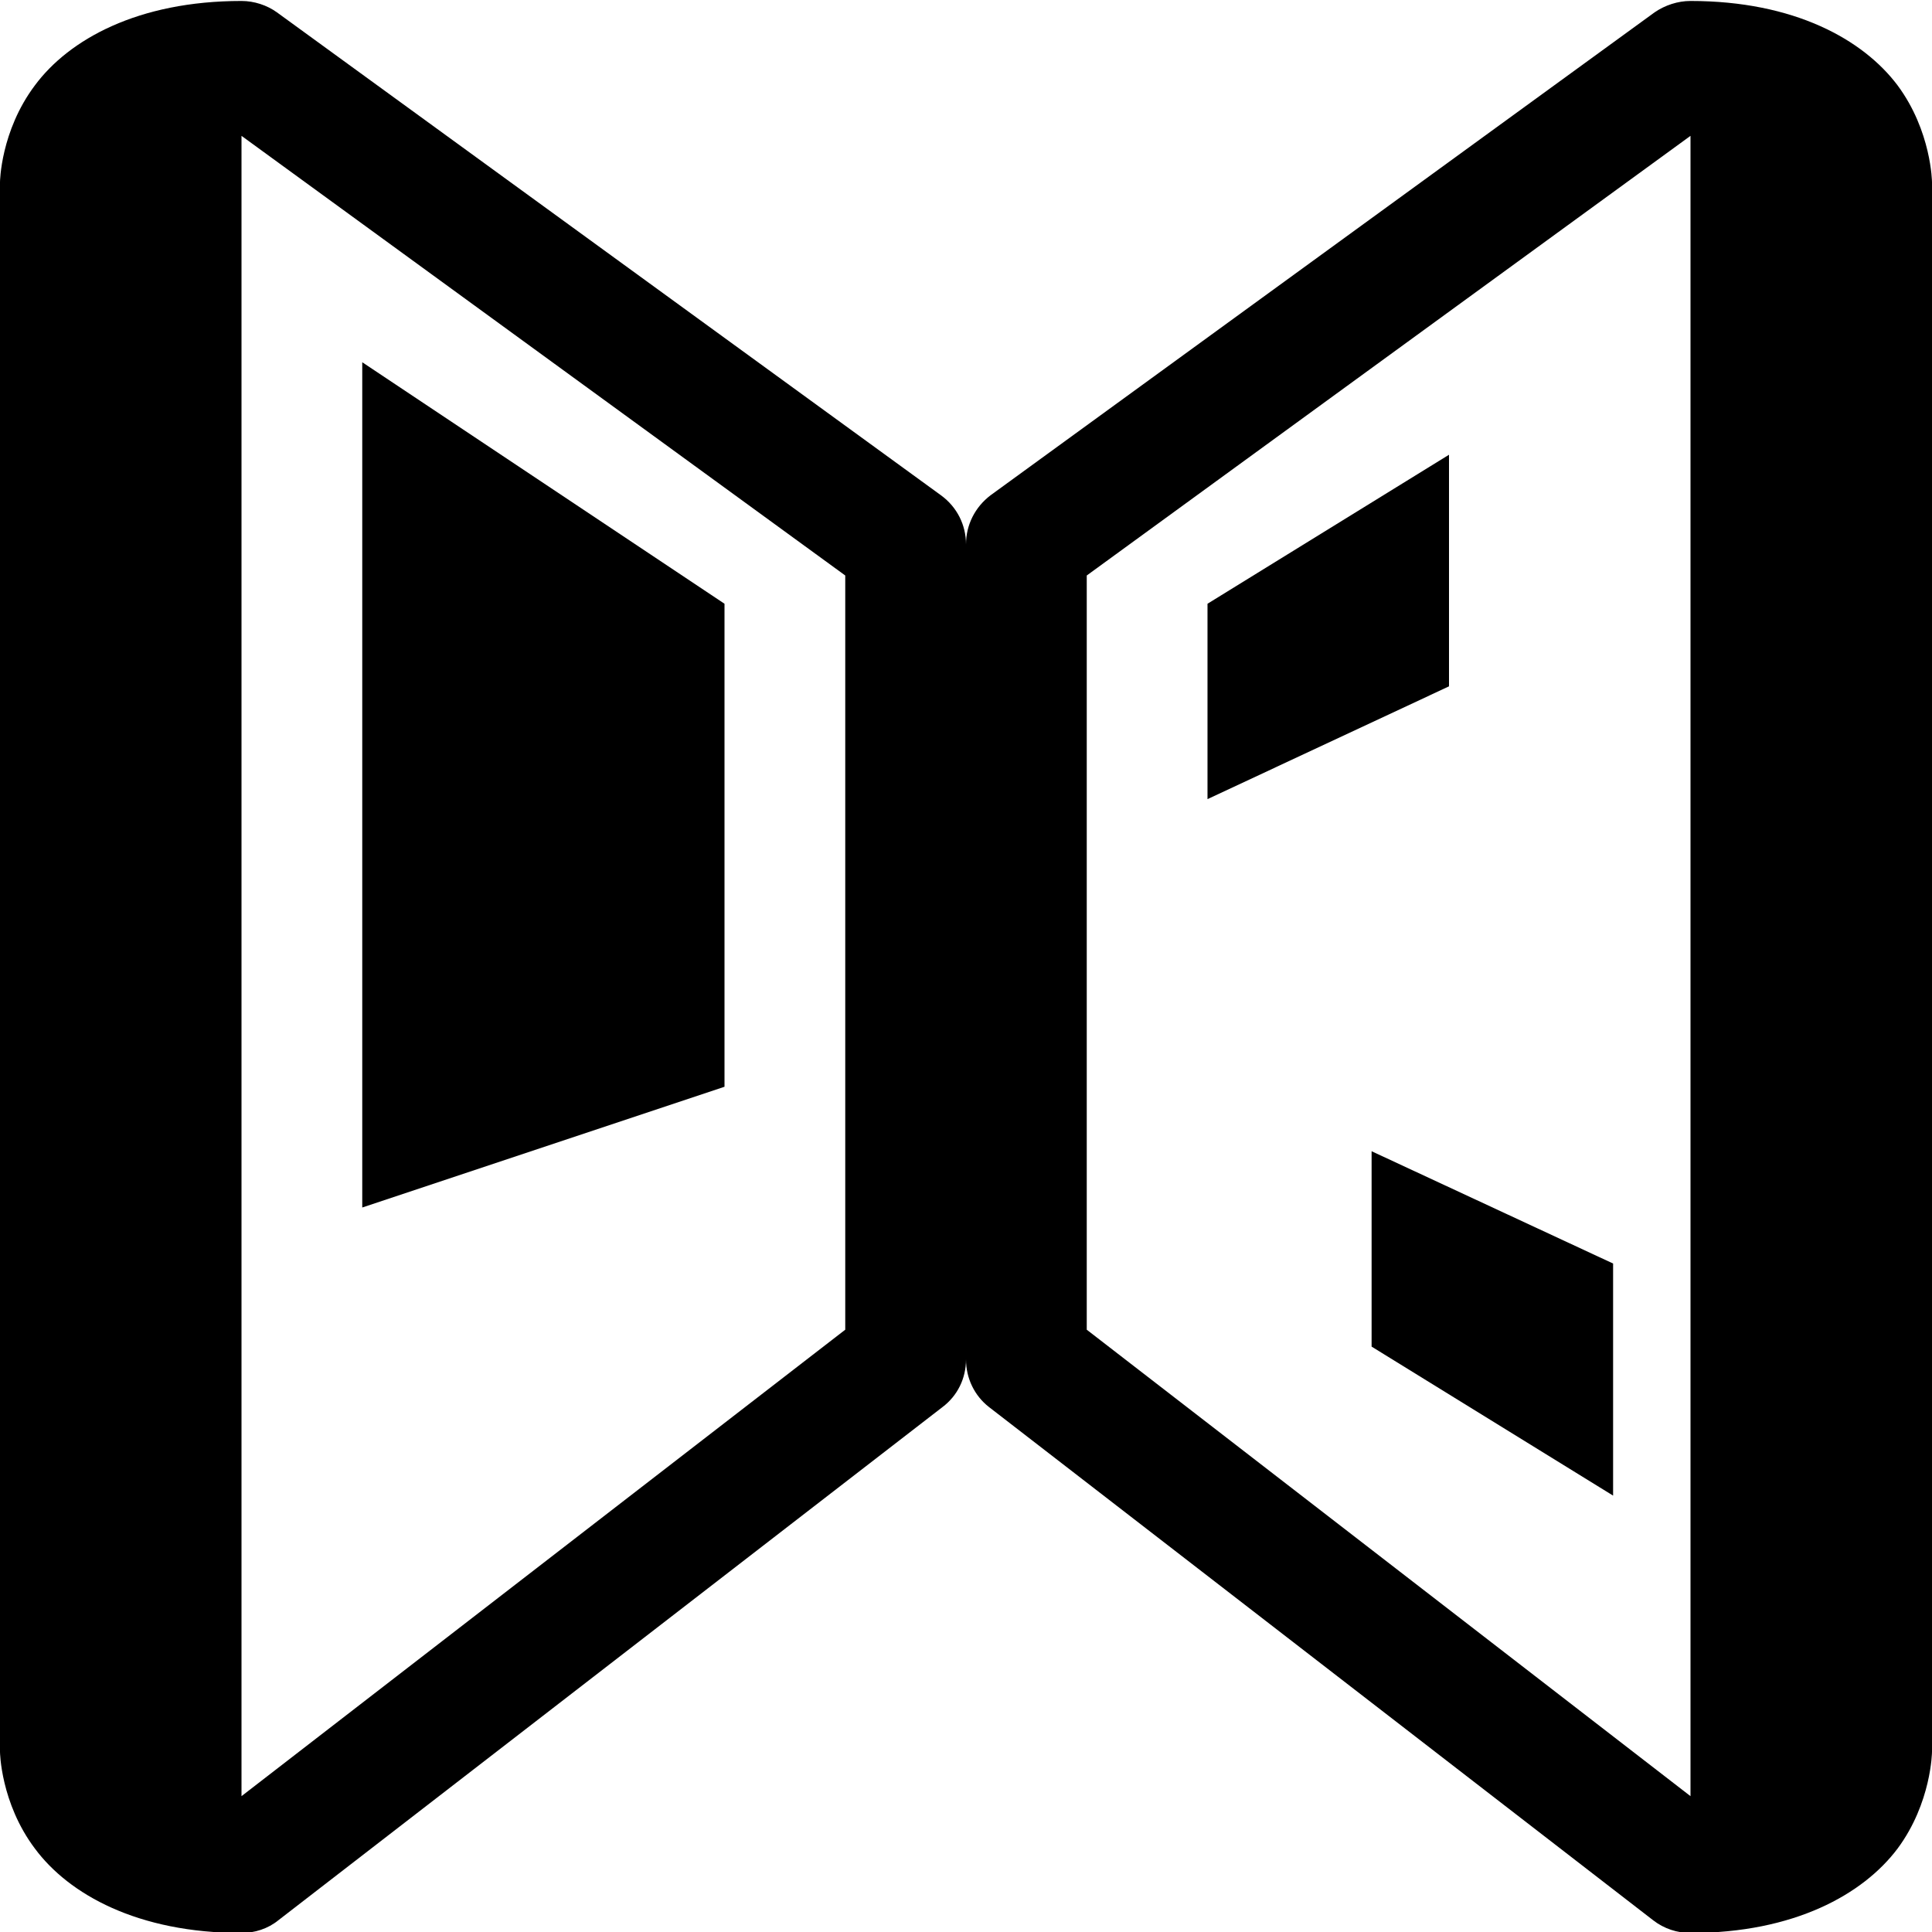
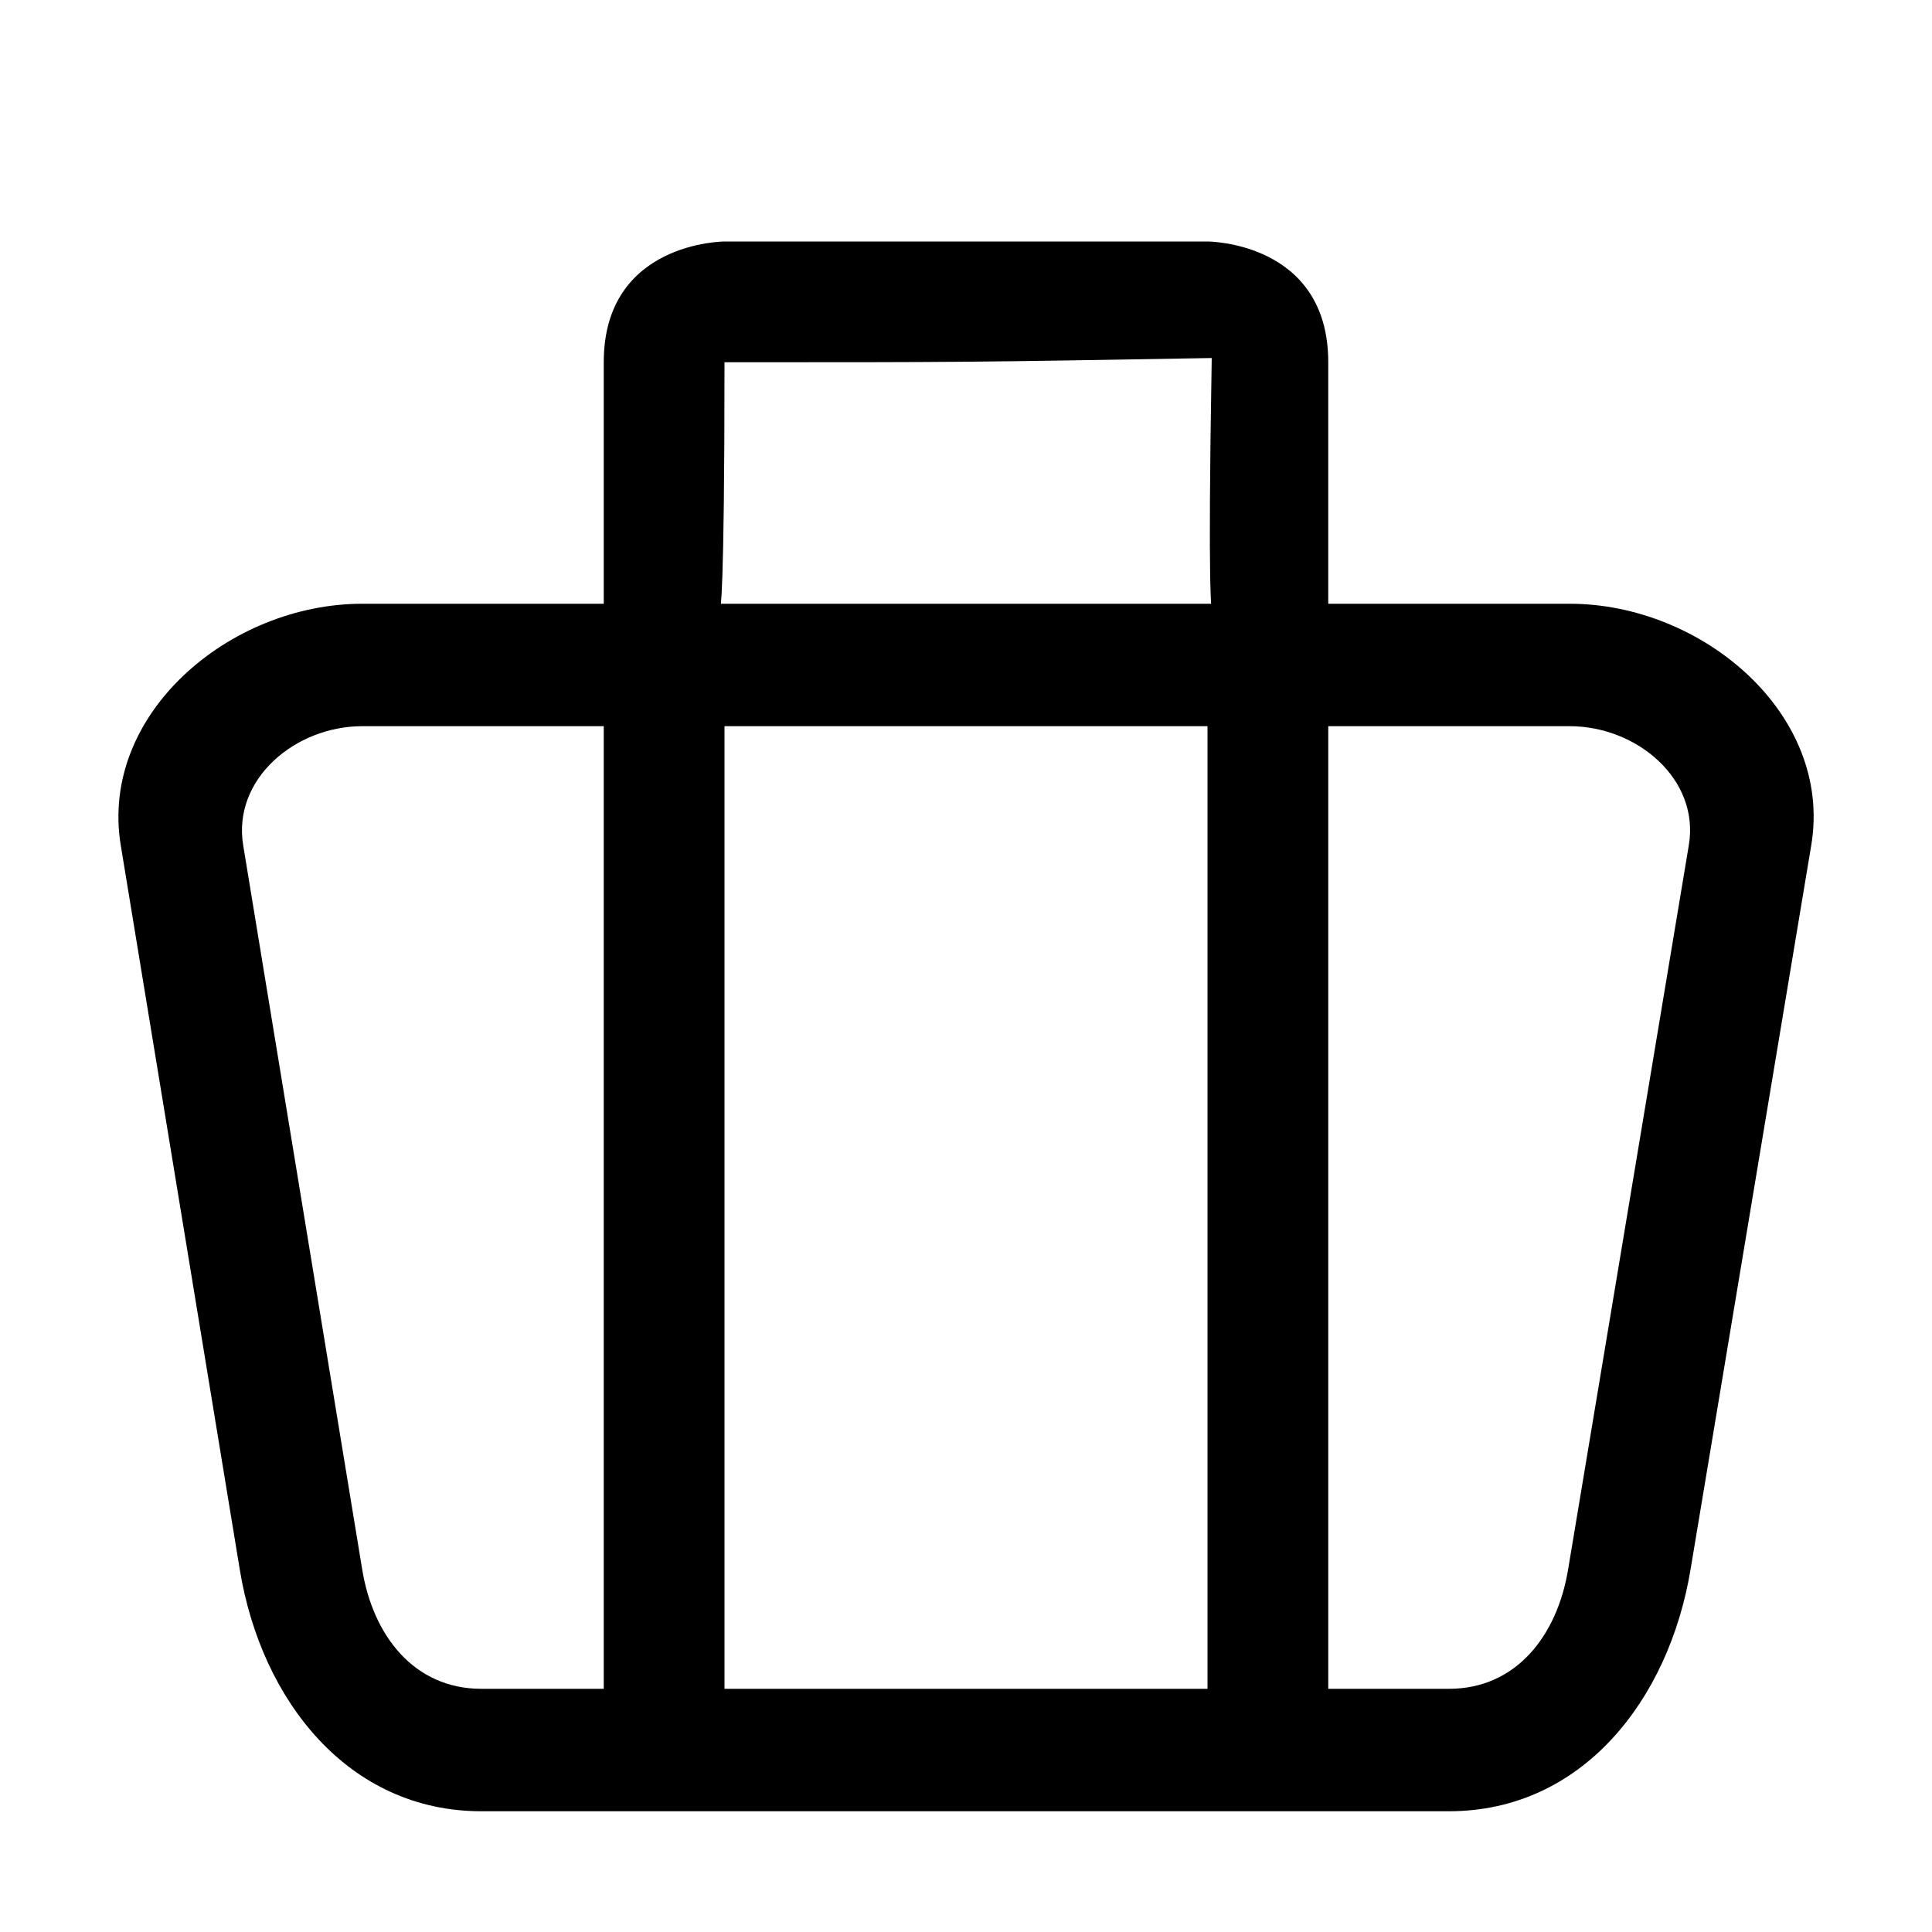
- <svg xmlns="http://www.w3.org/2000/svg" width="16" height="16" viewBox="0 0 16 16">
-   <path d="m 2 0.008 c -0.859 0 -1.43 0.32 -1.711 0.699 c -0.285 0.379 -0.289 0.801 -0.289 0.801 v 13 s 0.004 0.422 0.289 0.801 c 0.281 0.379 0.852 0.699 1.711 0.699 c 0.109 0 0.219 -0.035 0.305 -0.105 l 5.5 -4.25 c 0.125 -0.094 0.195 -0.238 0.195 -0.395 v -6.75 c 0 -0.16 -0.074 -0.309 -0.207 -0.406 l -5.5 -4 c -0.082 -0.059 -0.188 -0.094 -0.293 -0.094 z m 0 1.117 l 5 3.641 v 6.246 l -5 3.863 z m 0 0" />
-   <path d="m 14 0.008 c -0.105 0 -0.211 0.035 -0.297 0.094 l -5.5 4 c -0.129 0.098 -0.203 0.246 -0.203 0.406 v 6.75 c 0 0.156 0.07 0.301 0.191 0.395 l 5.5 4.25 c 0.09 0.07 0.199 0.105 0.309 0.105 c 0.859 0 1.43 -0.32 1.715 -0.699 c 0.281 -0.379 0.285 -0.801 0.285 -0.801 v -13 s -0.004 -0.422 -0.285 -0.801 c -0.285 -0.379 -0.855 -0.699 -1.715 -0.699 z m 0 1.117 v 13.75 l -5 -3.863 v -6.246 z m 0 0" />
-   <path d="m 10 5 l 2 -1.234 v 1.918 l -2 0.934 z m 0 0" />
-   <path d="m 11.359 11.152 l 2 1.234 v -1.922 l -2 -0.93 z m 0 0" />
-   <path d="m 3 3 l 3 2 v 4 l -3 1 z m 0 0" />
+ <svg xmlns="http://www.w3.org/2000/svg" width="16" height="16" viewBox="0 0 16 16" version="1.1" id="svg12">
+   <defs id="defs16" />
+   <path style="color:#000000;fill:#000000;-inkscape-stroke:none" d="M 3,5 C 1.901,5 0.822,5.915 1,7 l 0.986,6 c 0.178,1.085 0.901,2 2,2 H 12 c 1.099,0 1.819,-0.916 2,-2 L 15,7 C 15.181,5.916 14.099,5 13,5 Z m 0,1.014 h 10 c 0.555,0 1.078,0.439 0.986,0.986 l -1,6 C 12.895,13.547 12.555,13.986 12,13.986 H 3.986 C 3.431,13.986 3.09,13.548 3,13 L 2.014,7 C 1.924,6.452 2.445,6.014 3,6.014 Z" id="rect328" />
+   <path style="color:#000000;fill:#000000" d="M 6,2 C 6,2 5,2 5,3 v 3 h 6 V 3 C 11,2 10,2 10,2 Z m 0,1 c 2,0 2,0 4.035,-0.035 -0.035,2.035 0,2.07 0,2.07 H 5.965 C 5.965,5.035 6,5 6,3 Z" id="rect990" />
+   <path id="rect1162" d="m 5,6 h 1 v 8 H 5 Z" style="stroke-width:2" />
+   <path id="rect1162-3" d="m 10,6 h 1 v 8 h -1 z" style="stroke-width:2" />
</svg>
